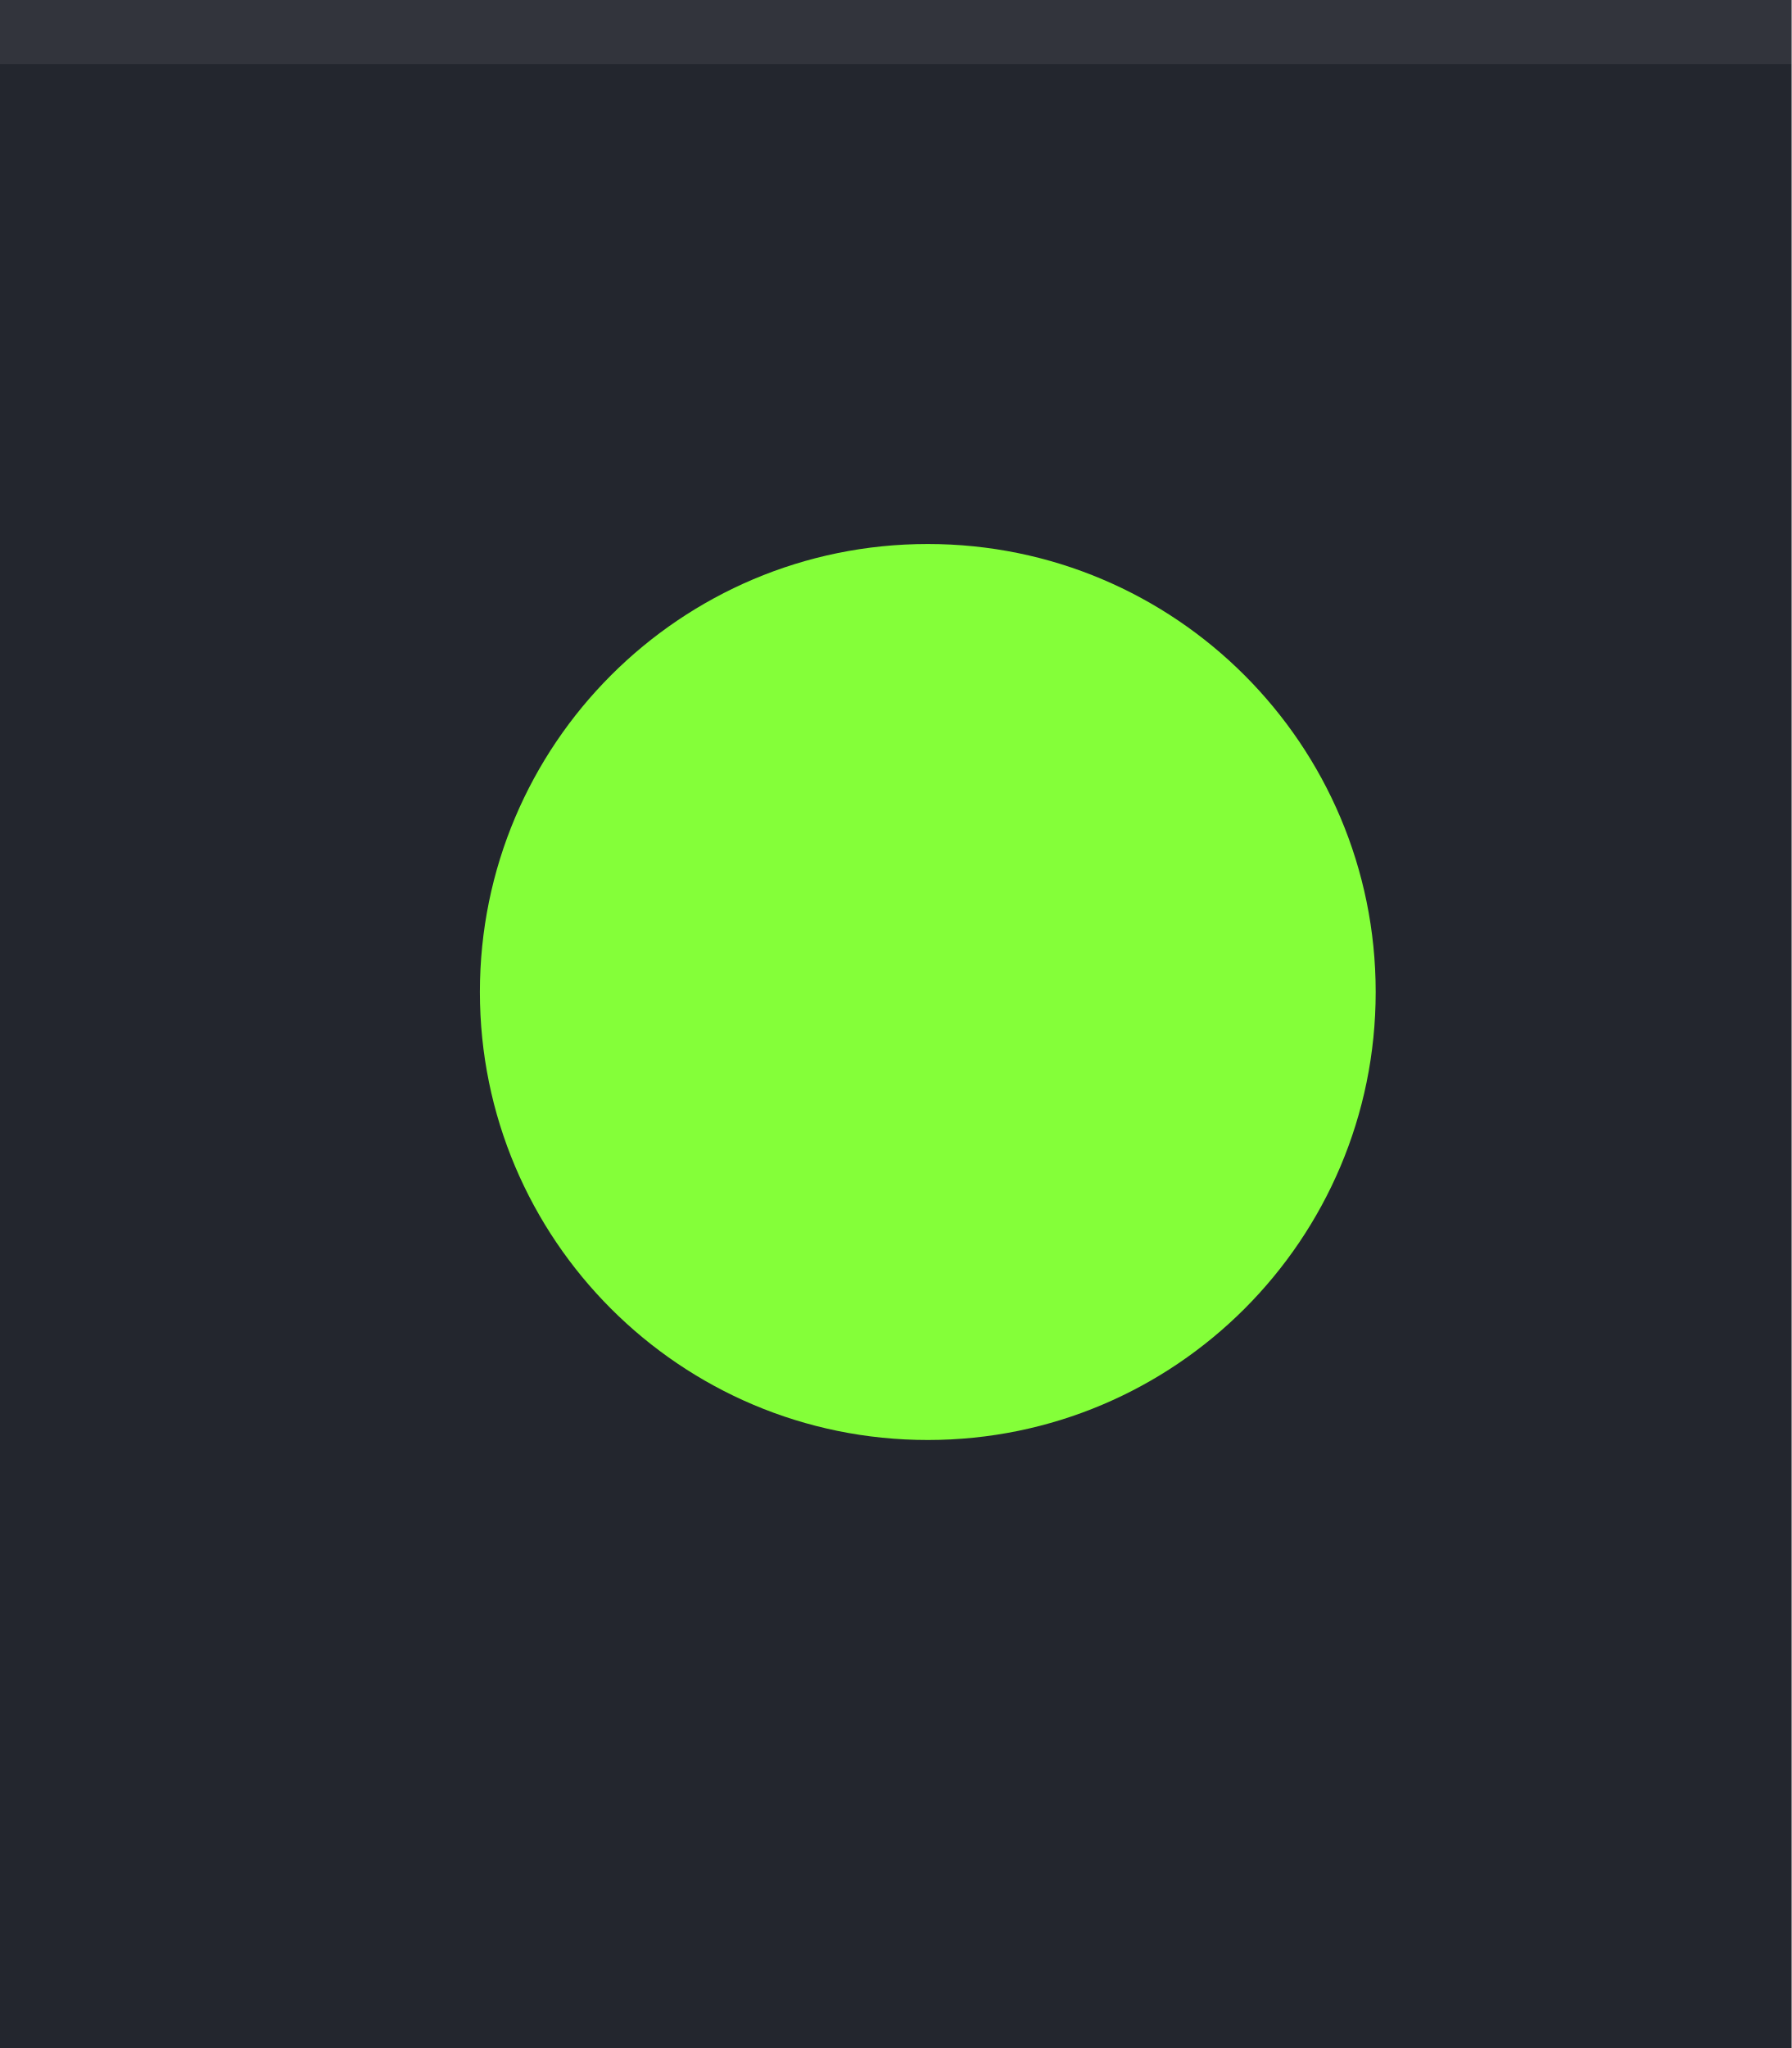
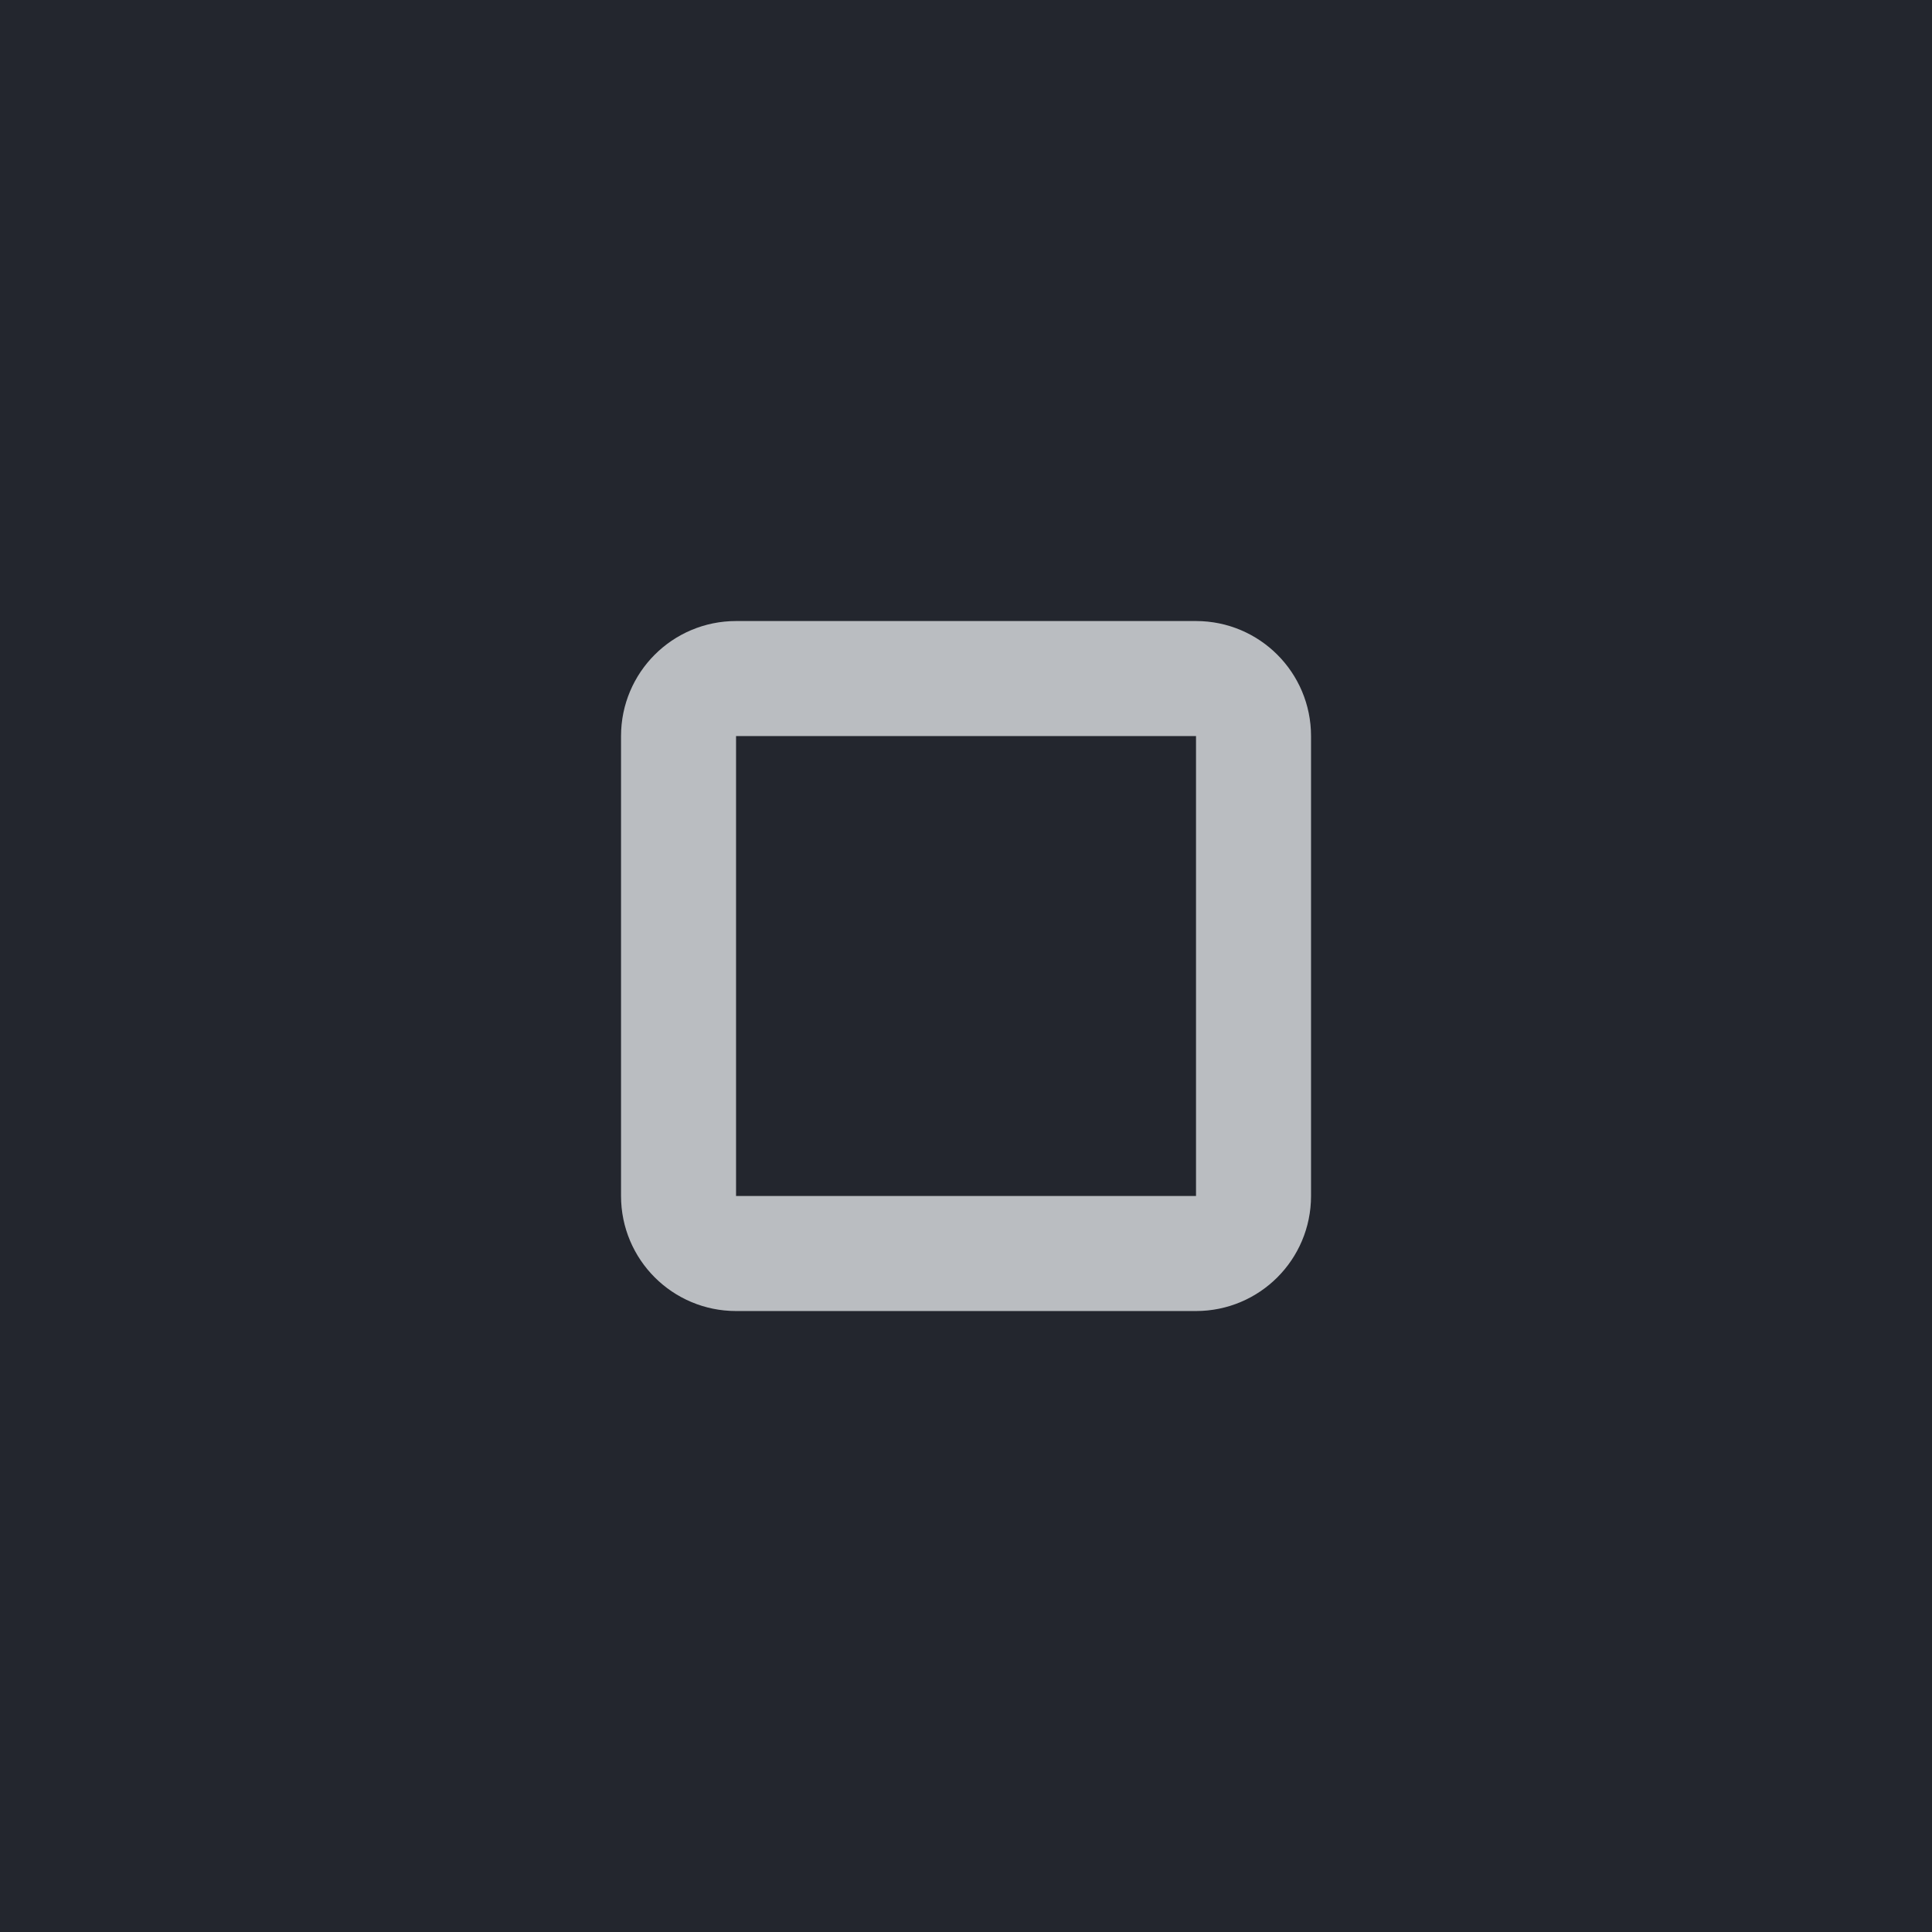
- <svg xmlns="http://www.w3.org/2000/svg" width="28" height="32" viewBox="0 0 28 32" id="svg4142" version="1.1">
+ <svg xmlns="http://www.w3.org/2000/svg" width="28" height="28" viewBox="0 0 28 28" id="svg4142" version="1.1">
  <defs id="defs4144" />
-   <g id="layer1" transform="translate(0,-1020.362)">
-     <rect style="opacity:1;fill:#23262E;fill-opacity:1;fill-rule:evenodd;stroke:none;stroke-width:2.745;stroke-linecap:butt;stroke-linejoin:miter;stroke-miterlimit:4;stroke-dasharray:none;stroke-dashoffset:478.437;stroke-opacity:1" id="rect4741" width="28" height="32" x="0" y="1020.362" />
-     <circle style="fill:#eceff1;fill-opacity:0.1;stroke:none;stroke-width:0.5;stroke-linejoin:miter;stroke-miterlimit:4;stroke-dasharray:none;stroke-opacity:1" id="path2994" cx="1036.362" cy="13" r="12" transform="matrix(0,1,-1,0,0,0)" />
+   <g id="layer1" transform="translate(0,-1024.362)">
+     <rect style="opacity:1;fill:#23262e;fill-opacity:1;fill-rule:evenodd;stroke:none;stroke-width:2.745;stroke-linecap:butt;stroke-linejoin:miter;stroke-miterlimit:4;stroke-dasharray:none;stroke-dashoffset:478.437;stroke-opacity:1" id="rect4741" width="28" height="32" x="0" y="1020.362" />
+     <circle style="fill:#eceff1;fill-opacity:0.1;stroke:none;stroke-width:0.5;stroke-linejoin:miter;stroke-miterlimit:4;stroke-dasharray:none;stroke-opacity:1" id="path2994" cx="1036.362" cy="13" r="12" transform="rotate(90)" />
    <rect style="opacity:1;fill:#ffffff;fill-opacity:0.07;fill-rule:evenodd;stroke:none;stroke-width:2.745;stroke-linecap:butt;stroke-linejoin:miter;stroke-miterlimit:4;stroke-dasharray:none;stroke-dashoffset:478.437;stroke-opacity:1" id="rect4959" width="28" height="1" x="0" y="1020.362" />
-     <path id="path4289" style="fill:#84ff39;fill-opacity:1;fill-rule:evenodd;stroke:none;stroke-width:0.013" d="m 14.5,1042.862 c 3.866,0 7,-3.134 7,-7 0,-3.866 -3.134,-7 -7,-7 -3.866,0 -7,3.134 -7,7 0,3.866 3.134,7 7,7" />
-     <path id="path4291" style="fill:#84ff39;fill-opacity:1;fill-rule:evenodd;stroke:none;stroke-width:0.013" d="m 14.5,1042.362 c 3.59,0 6.5,-2.91 6.5,-6.5 0,-3.59 -2.91,-6.5 -6.5,-6.5 -3.59,0 -6.5,2.91 -6.5,6.5 0,3.59 2.91,6.5 6.5,6.5" />
+     <rect style="opacity:1;fill:#31363d;fill-opacity:0;stroke:#eceff1;stroke-width:1.667;stroke-linejoin:round;stroke-miterlimit:3;stroke-dasharray:none;stroke-opacity:0.749;paint-order:markers fill stroke" id="rect818" width="8.333" height="8.333" x="9.834" y="1034.196" rx="0.833" ry="0.833" />
  </g>
</svg>
